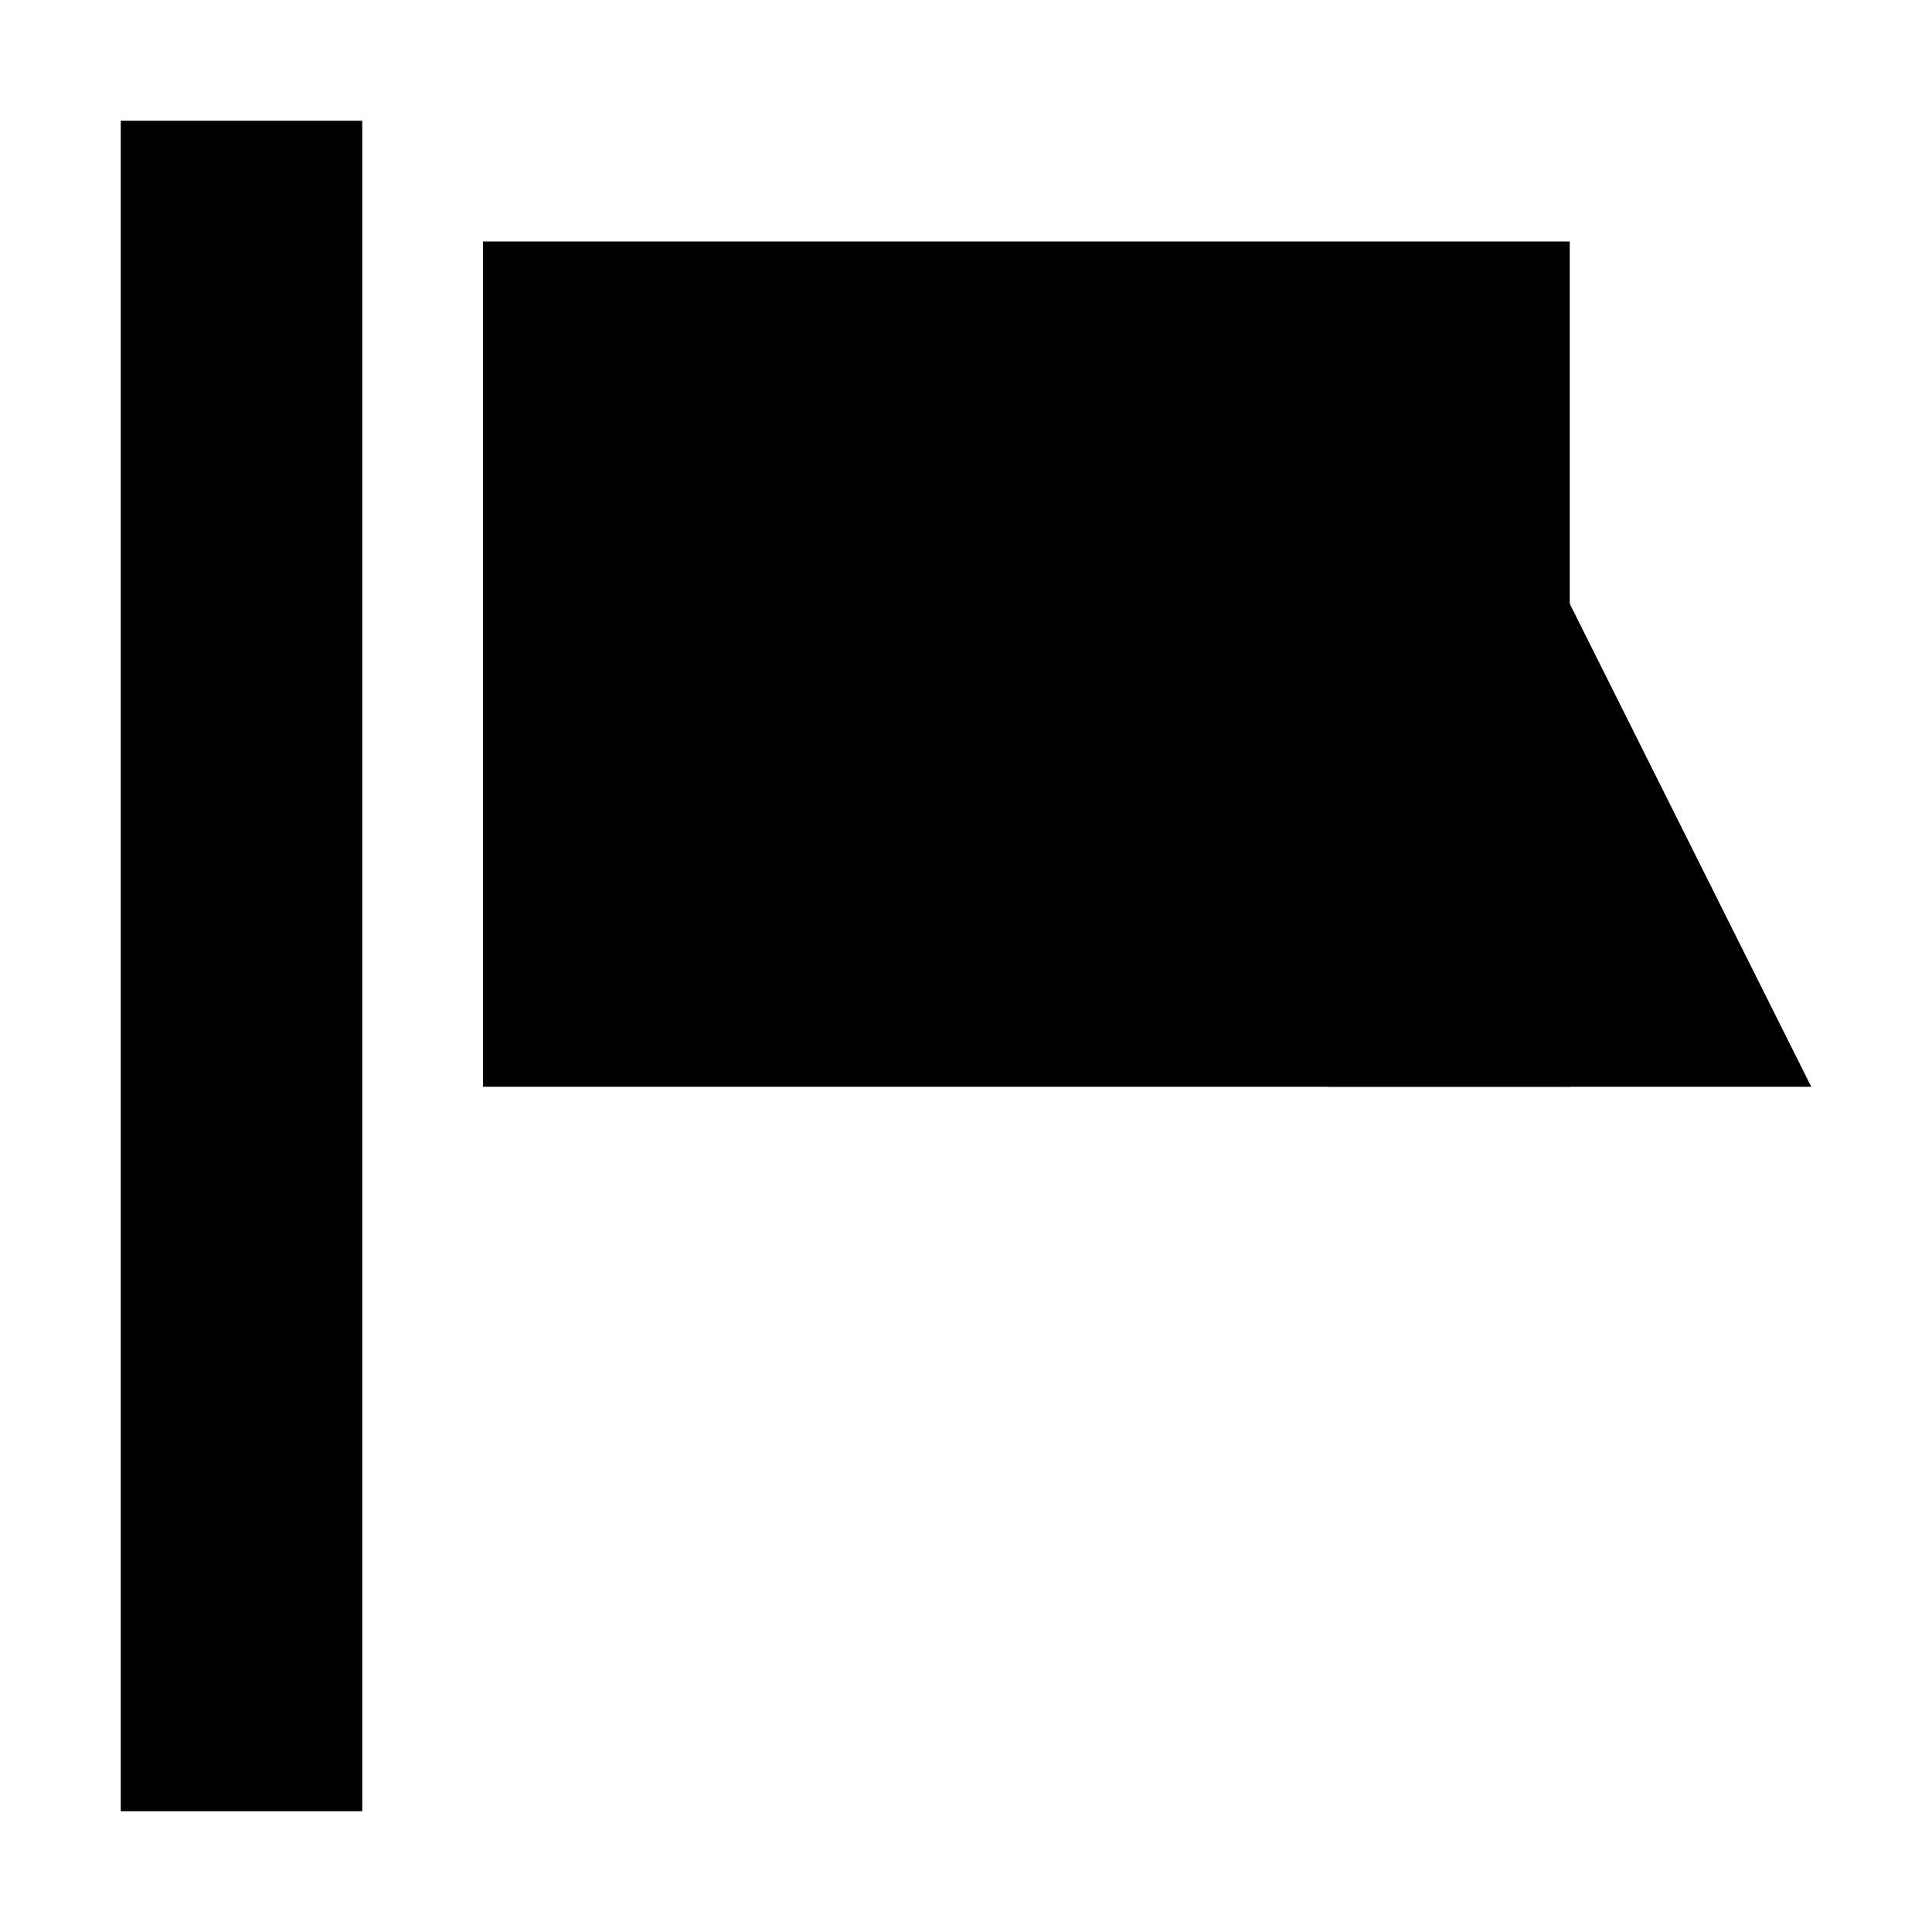
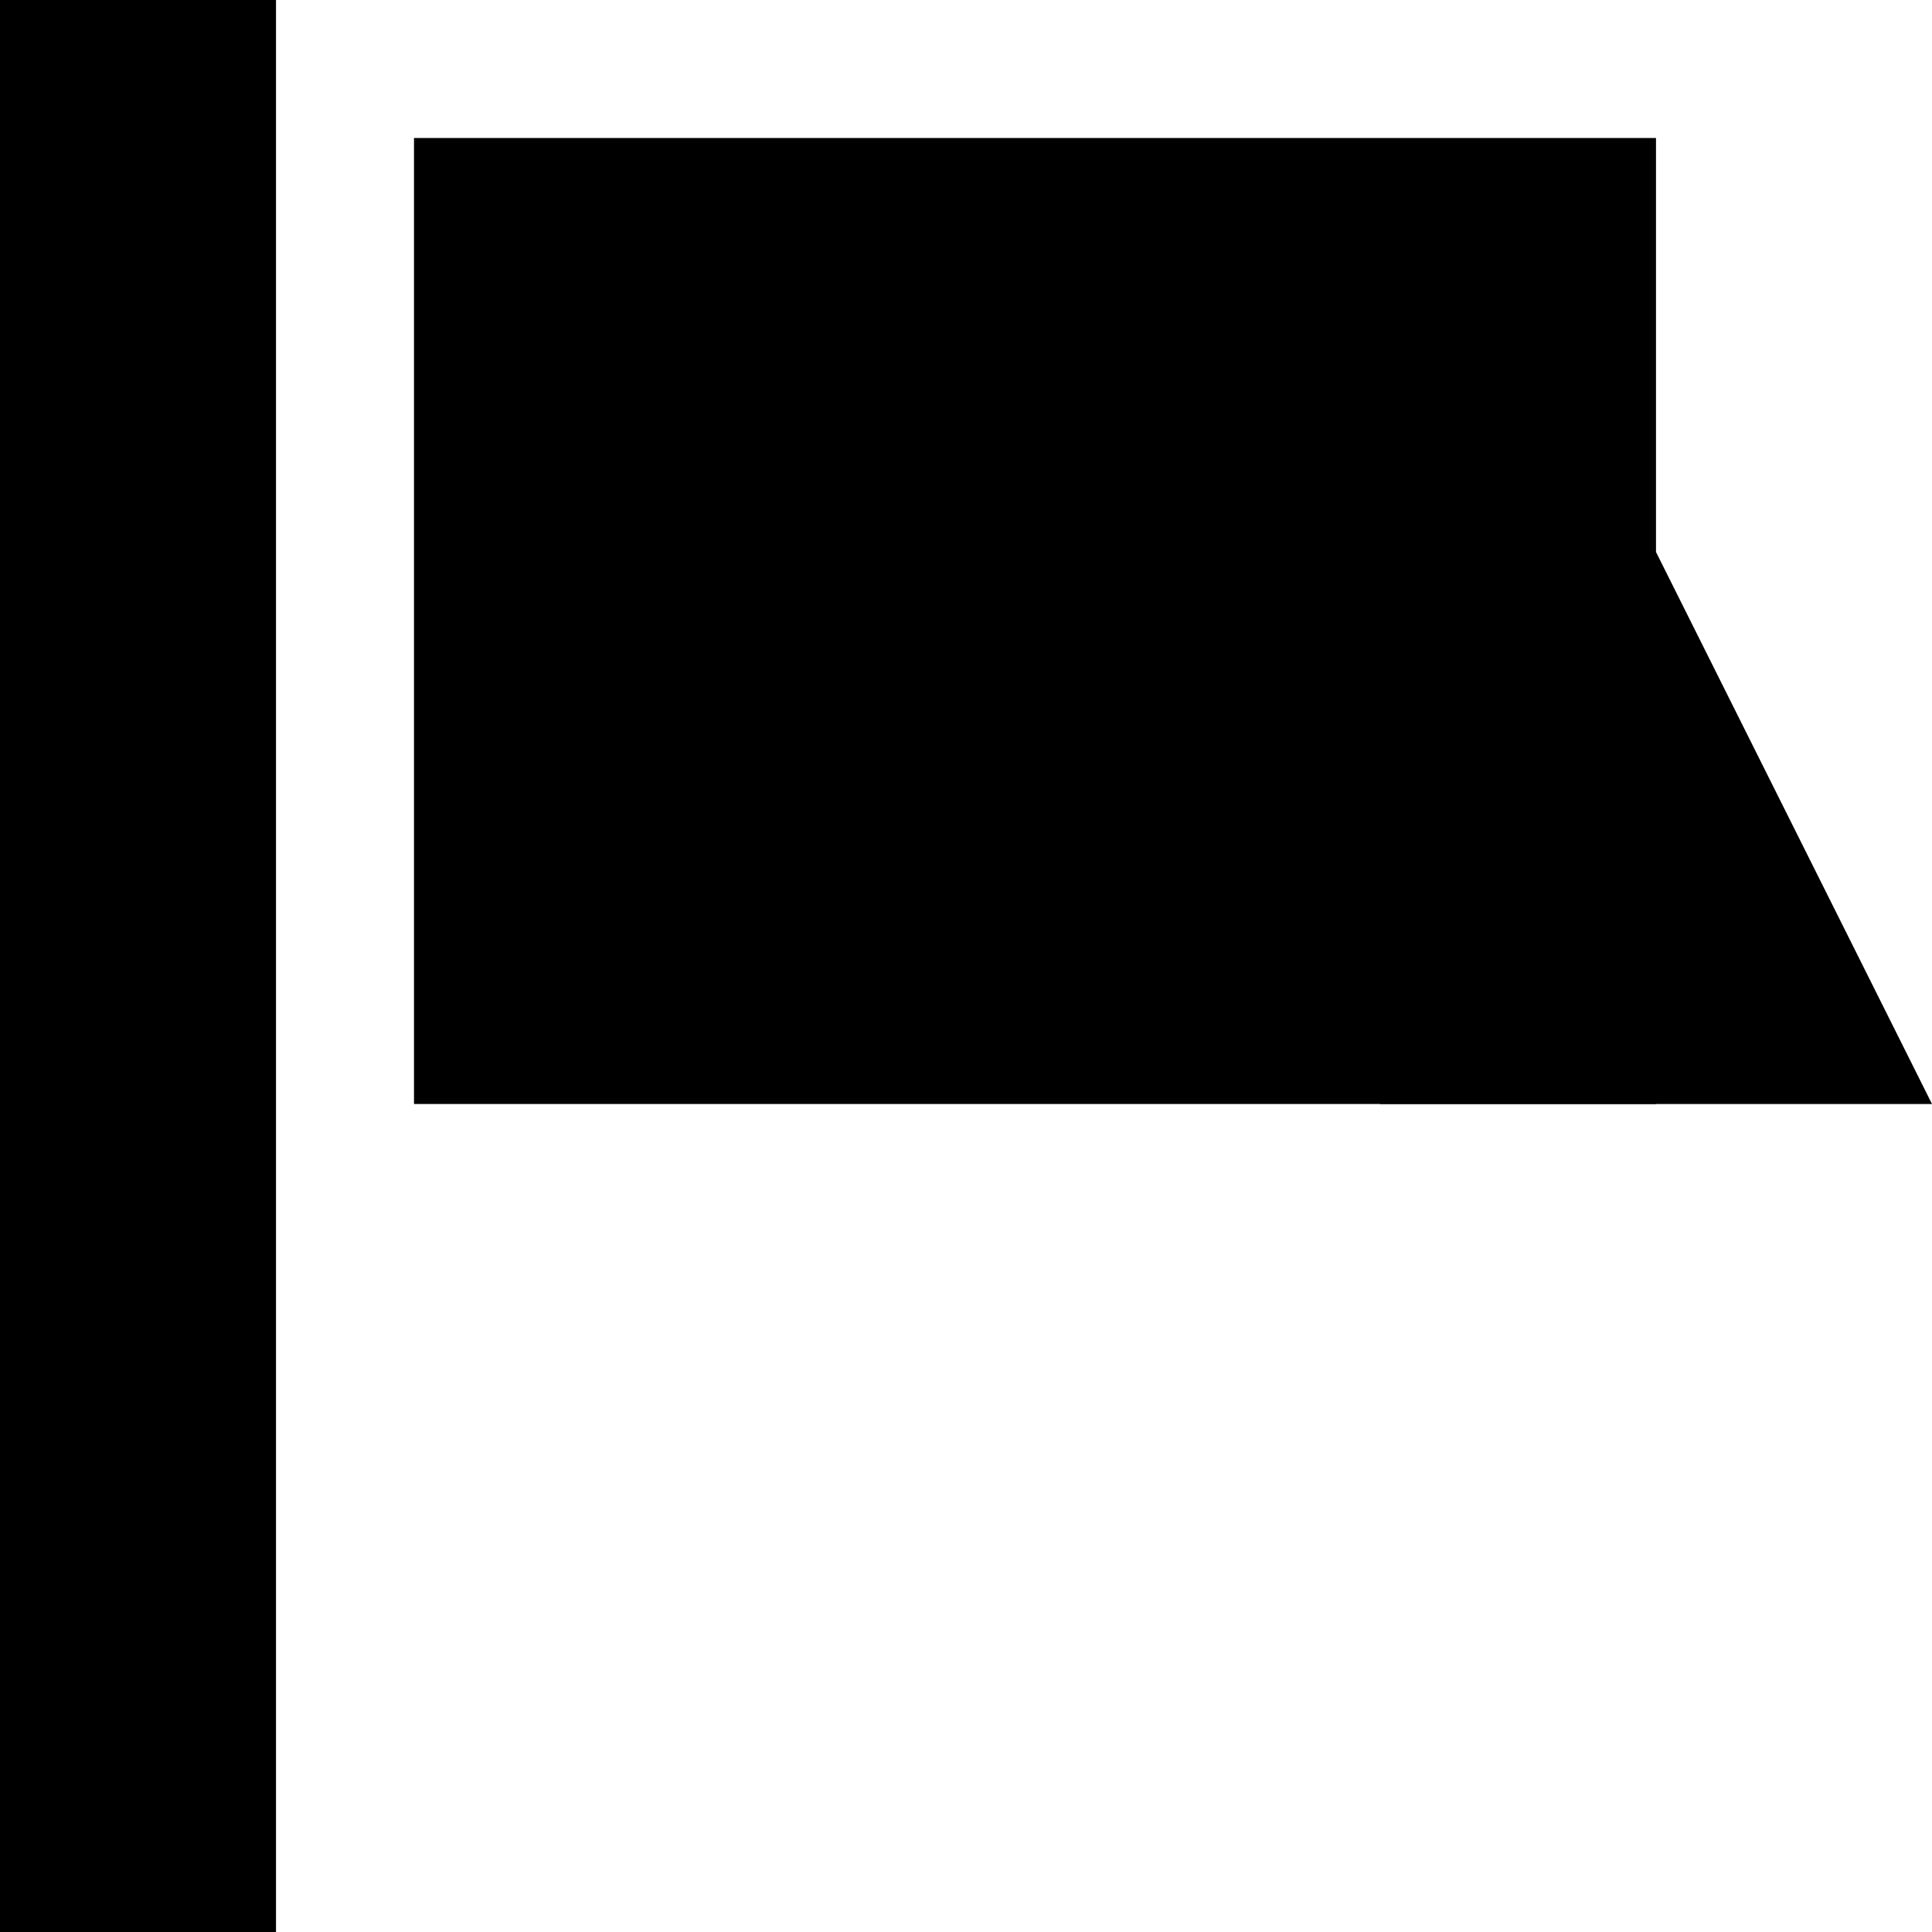
- <svg xmlns="http://www.w3.org/2000/svg" width="16" height="16" viewBox="0 0 16 16">
+ <svg xmlns="http://www.w3.org/2000/svg" width="16" height="16" viewBox="1 1 14 14">
  <path fill="currentColor" d="M 1,1 H 3 V 15 H 1 Z" />
  <path fill="currentColor" d="M 4,2 H 13 V 9 H 4 Z" />
  <path fill="currentColor" d="M 11,9 H 15 L 13,5 Z" />
</svg>
